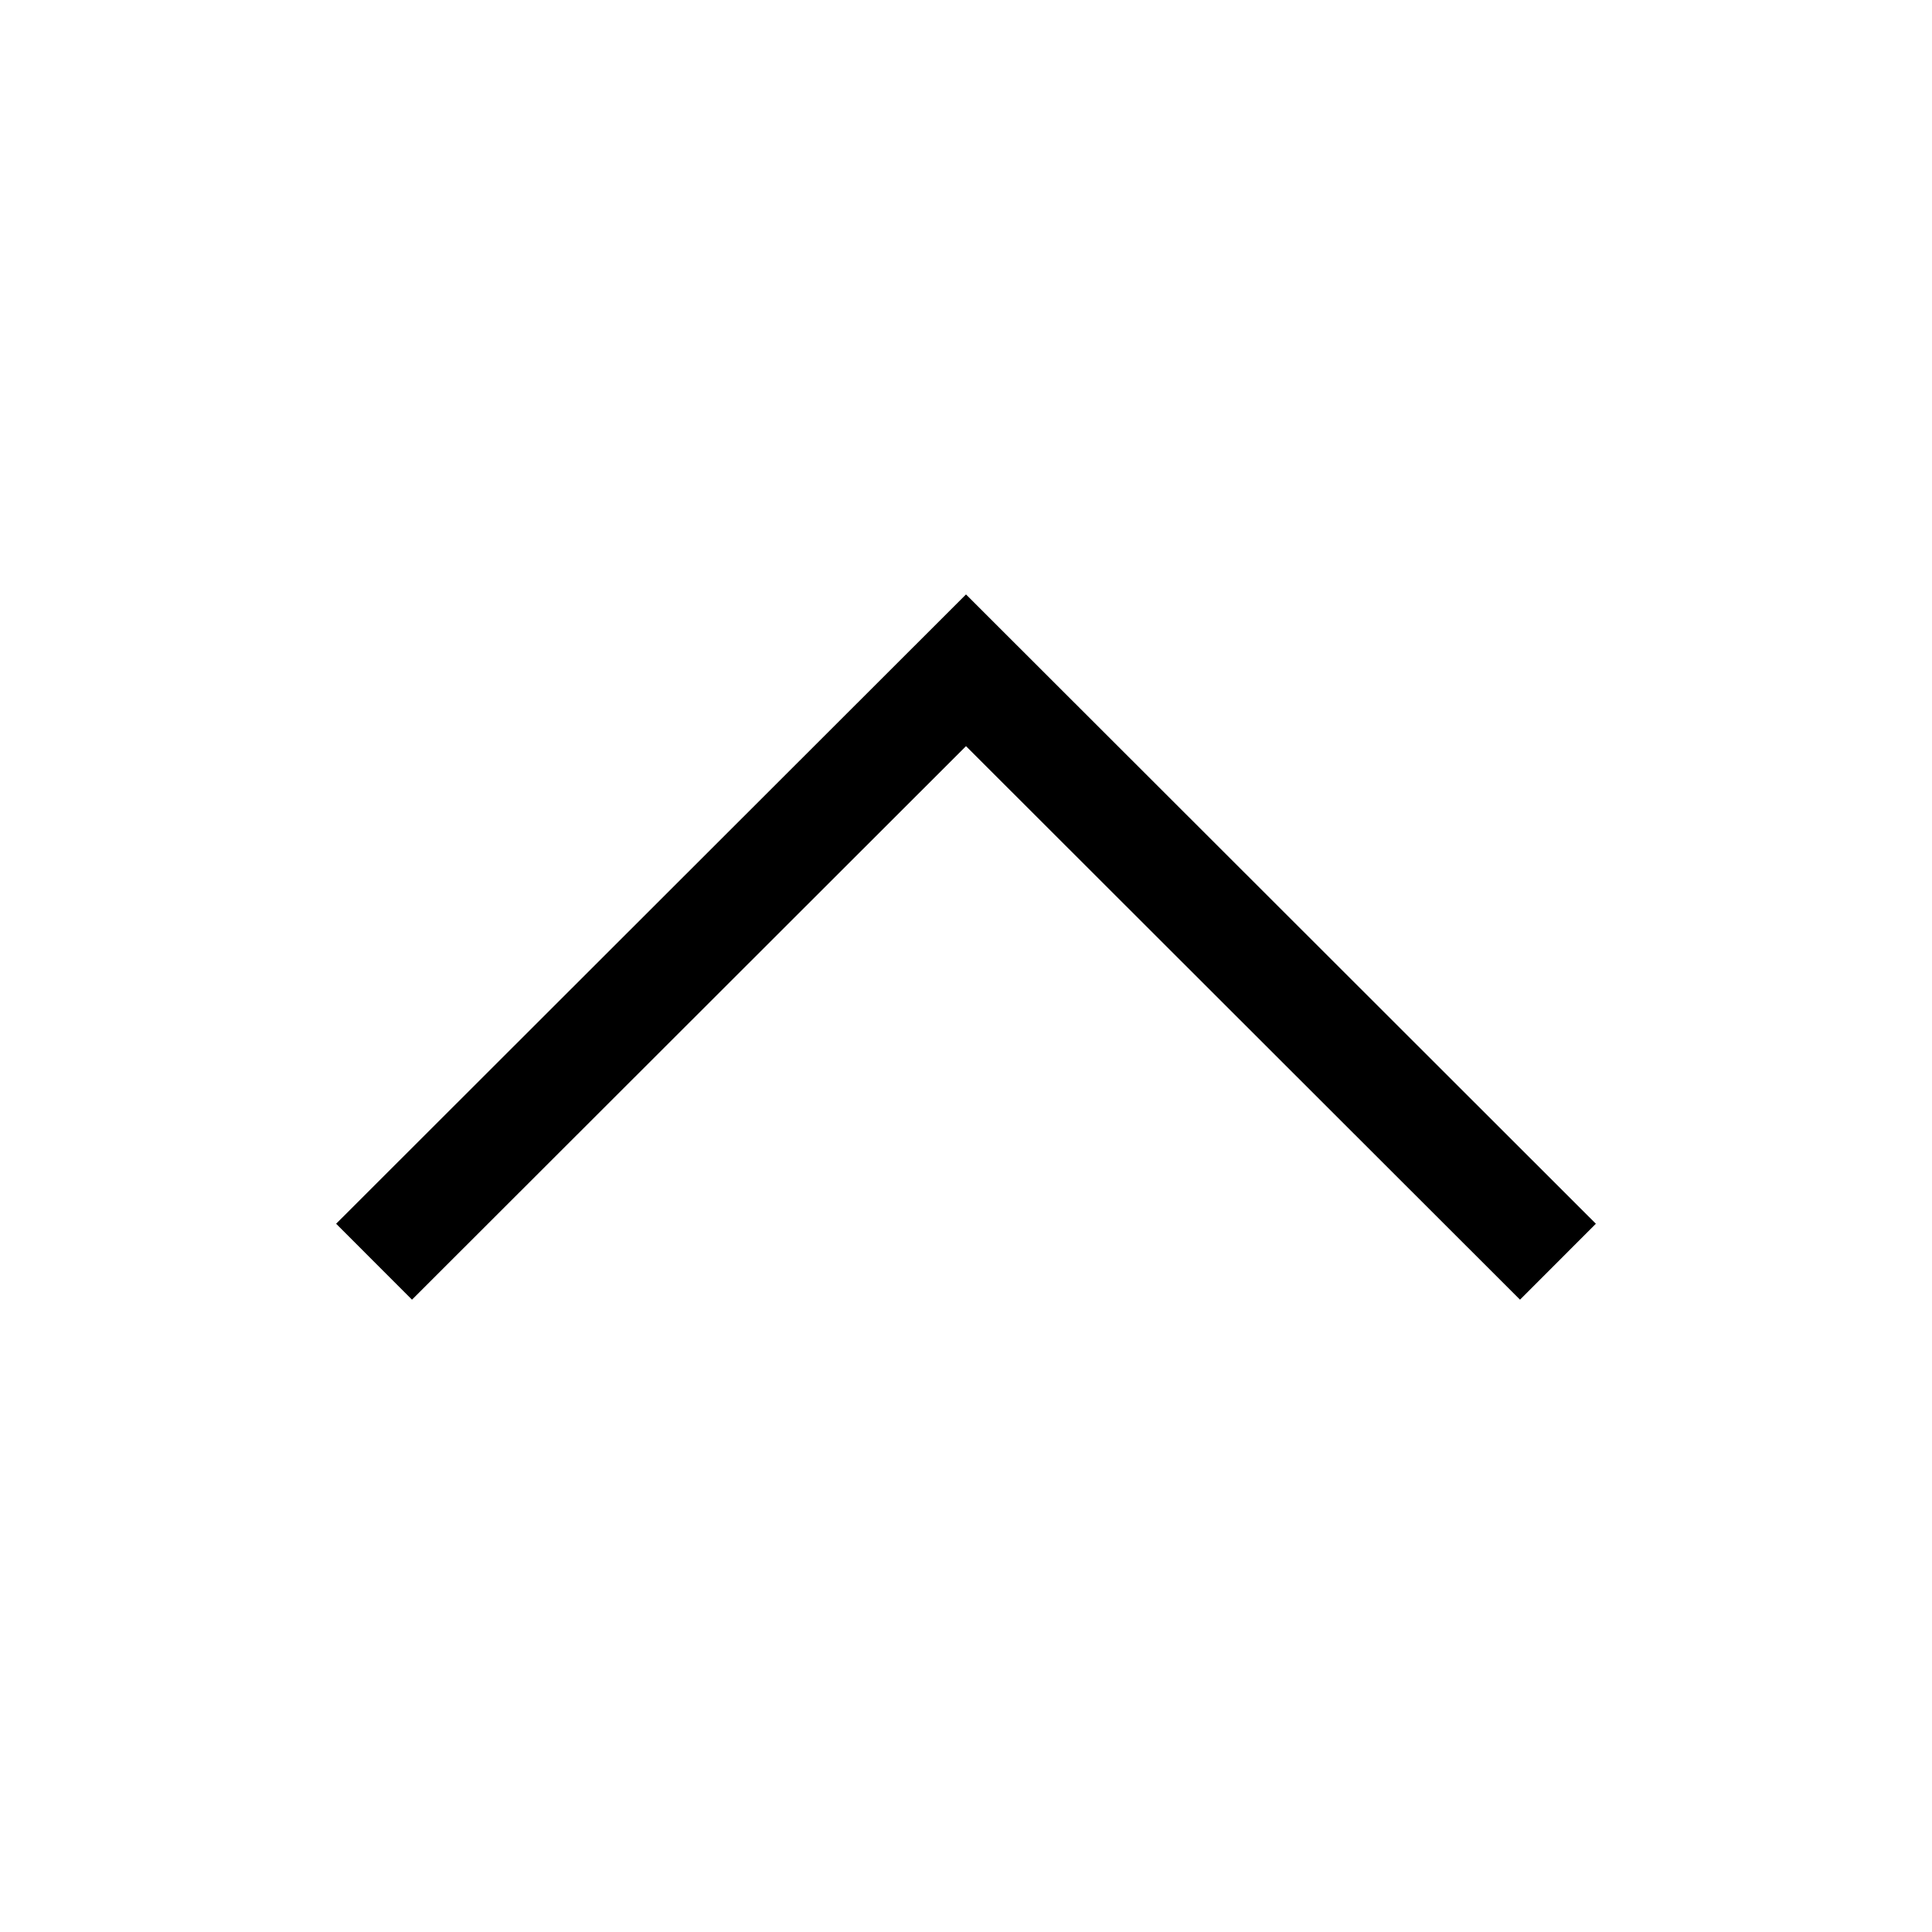
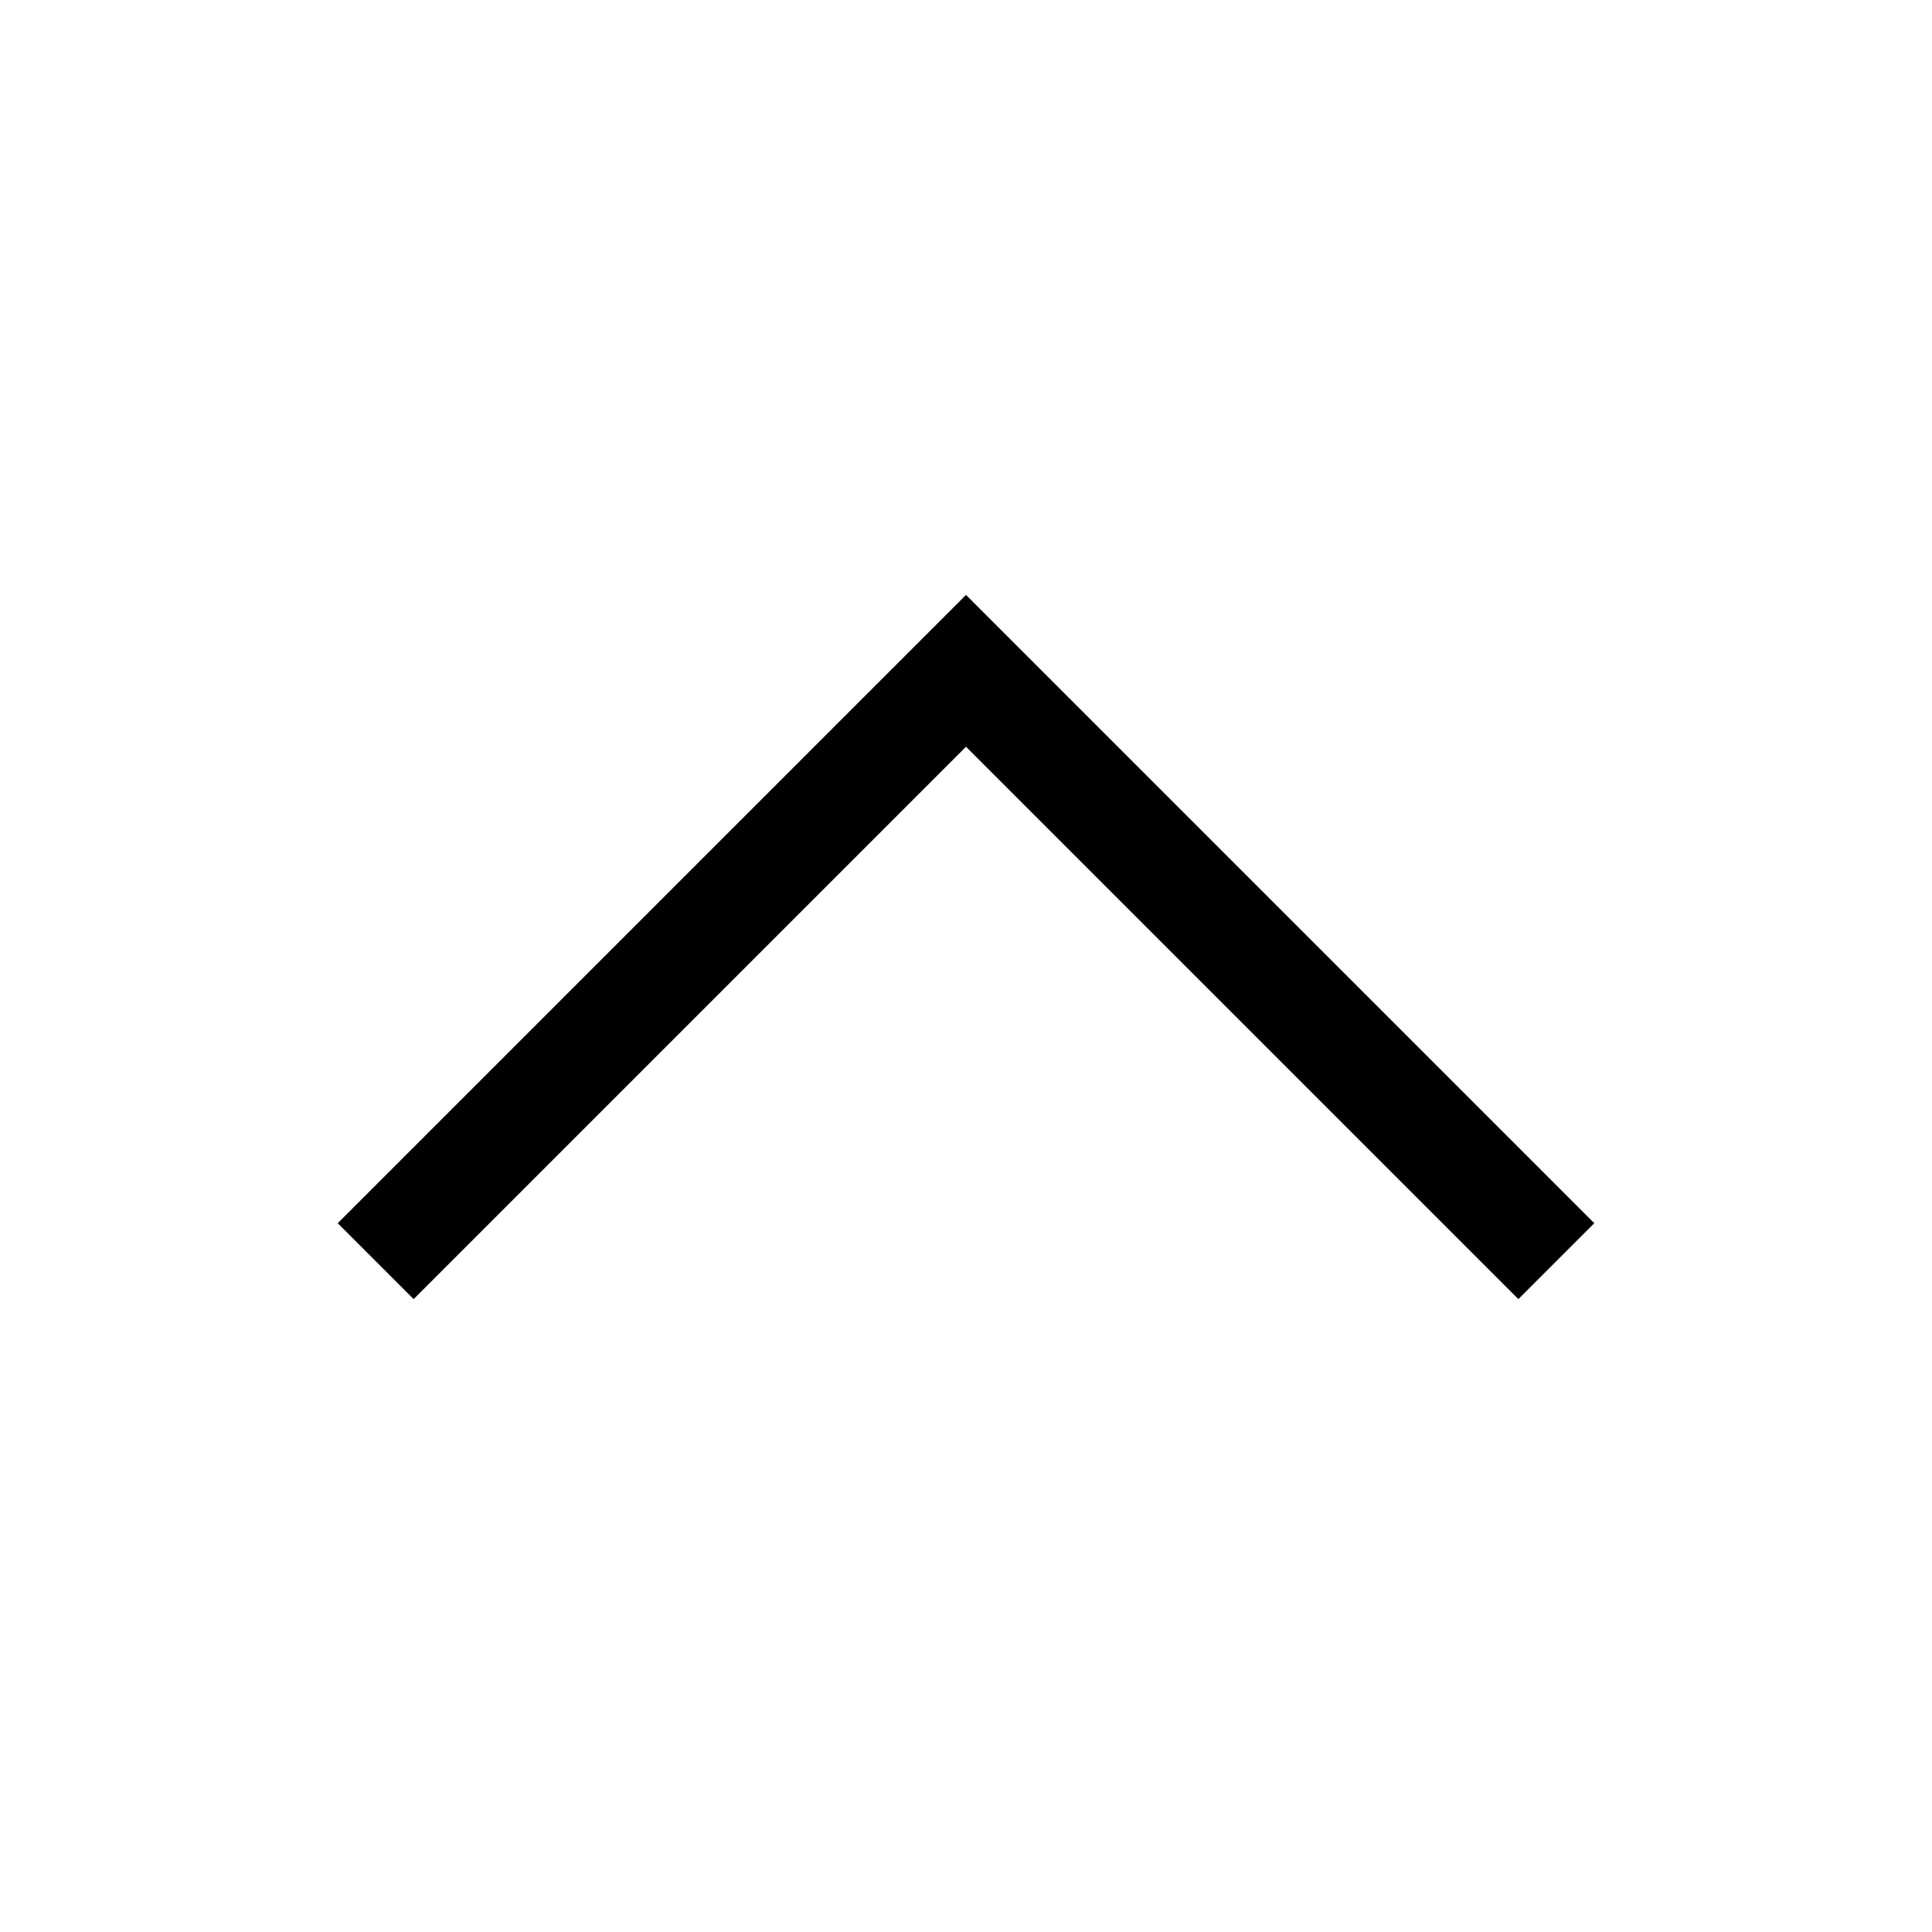
- <svg xmlns="http://www.w3.org/2000/svg" id="Layer_2" data-name="Layer 2" viewBox="0 0 36 36">
+ <svg xmlns="http://www.w3.org/2000/svg" id="Layer_2" version="1.1" viewBox="0 0 36 36">
  <defs>
    <style>
-       .cls-1, .cls-2 {
+       .st0, .st1 {
        fill: none;
      }

-       .cls-2 {
+       .st1 {
        stroke: #000;
        stroke-miterlimit: 10;
        stroke-width: 2px;
      }
    </style>
  </defs>
-   <g id="_레이어_1" data-name="레이어 1">
+   <g id="_레이어_1">
    <g>
-       <polyline class="cls-2" points="29.03 23.51 18 12.49 6.97 23.51" />
-       <rect class="cls-1" width="36" height="36" />
+       <polyline class="st1" points="29 23.5 18 12.5 7 23.5" />
+       <rect class="st0" width="36" height="36" />
    </g>
  </g>
</svg>
